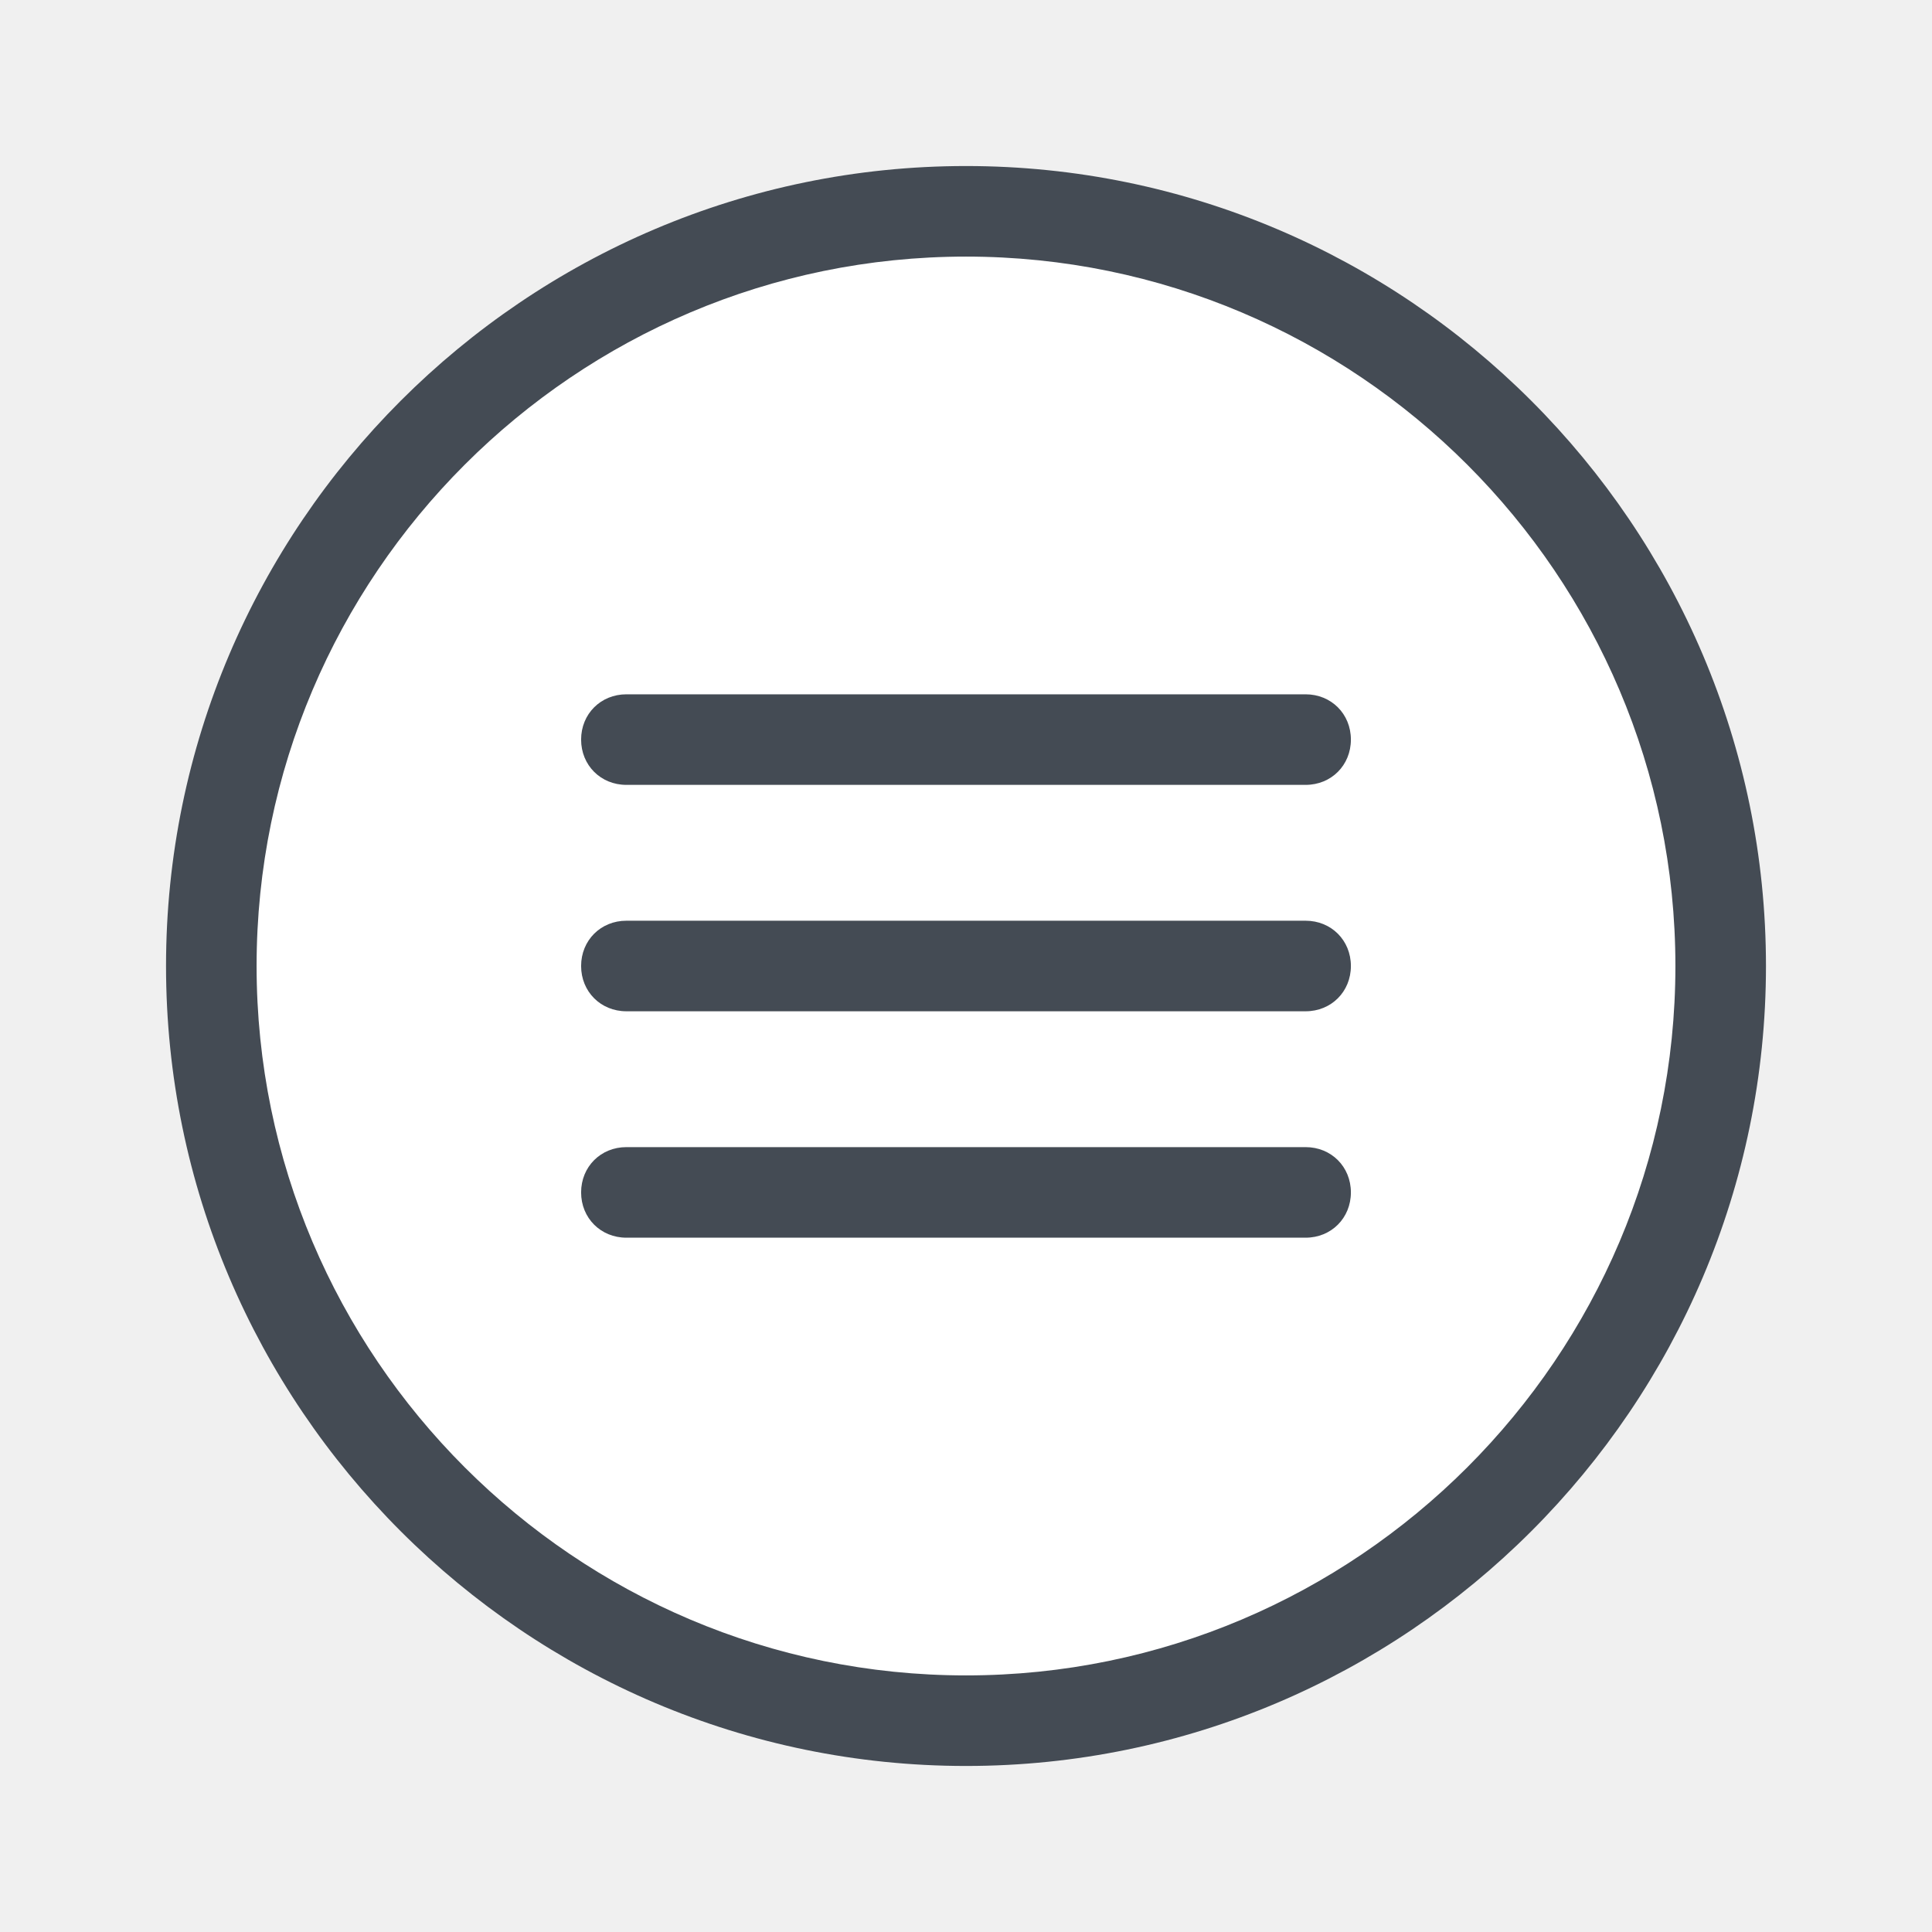
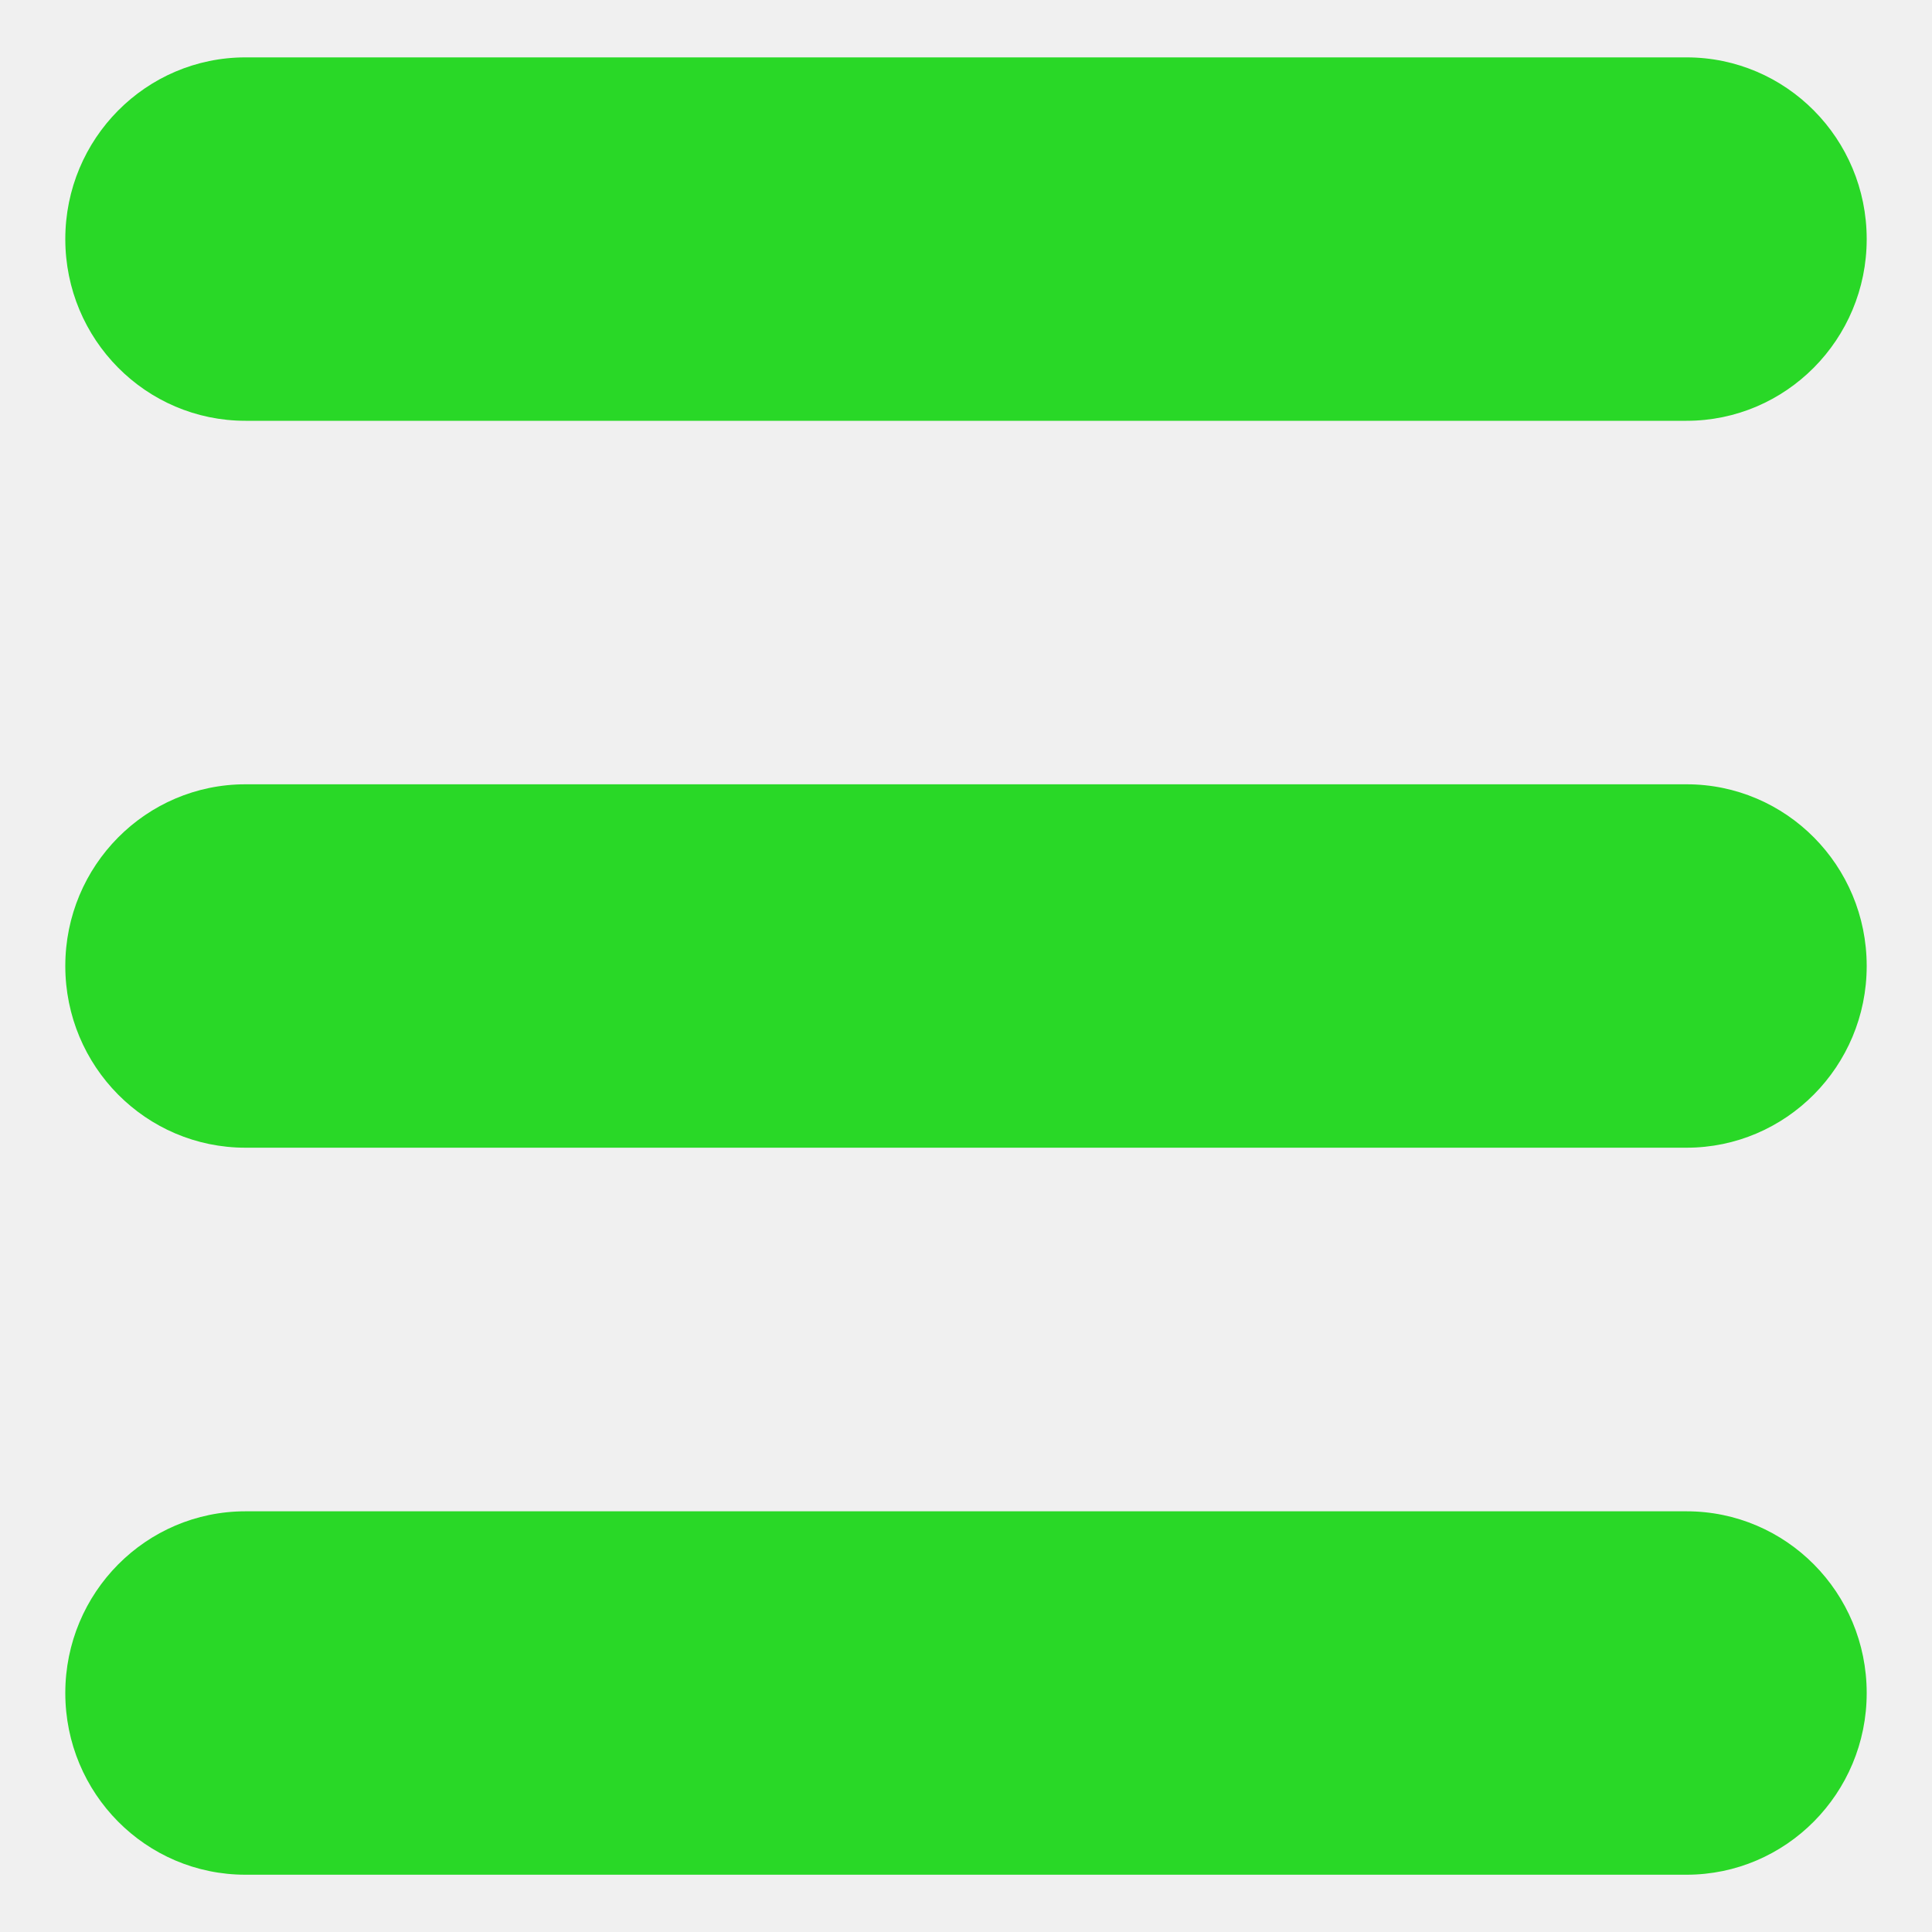
- <svg xmlns="http://www.w3.org/2000/svg" viewBox="0 0 128 128" width="64px" height="64px">
-   <path fill="#fff" d="M64 14A50 50 0 1 0 64 114A50 50 0 1 0 64 14Z" />
-   <path fill="#444b54" d="M64,117c-29.2,0-53-23.8-53-53s23.8-53,53-53s53,23.8,53,53S93.2,117,64,117z M64,17c-25.9,0-47,21.1-47,47s21.1,47,47,47s47-21.1,47-47S89.9,17,64,17z" />
-   <path fill="#444b54" d="M86.5 52h-45c-1.7 0-3-1.3-3-3s1.3-3 3-3h45c1.7 0 3 1.3 3 3S88.2 52 86.5 52zM86.5 67h-45c-1.7 0-3-1.3-3-3s1.3-3 3-3h45c1.7 0 3 1.3 3 3S88.2 67 86.5 67z" />
+ <svg xmlns="http://www.w3.org/2000/svg" width="20" height="20">
  <g>
-     <path fill="#444b54" d="M86.5,82h-45c-1.7,0-3-1.3-3-3s1.3-3,3-3h45c1.7,0,3,1.3,3,3S88.2,82,86.5,82z" />
+     <rect fill="none" id="canvas_background" height="22" width="22" y="-1" x="-1" />
+   </g>
+   <g>
+     <g stroke="null" id="svg_1">
+       <g stroke="null" id="_x33__1_">
+         <g stroke="null" id="svg_2">
+           <path opacity="0.85" fill="#06d304" stroke="null" id="svg_3" d="m2.541,4.356l14.918,0c1.029,0 1.865,-0.842 1.865,-1.881s-0.834,-1.881 -1.865,-1.881l-14.918,0c-1.03,0 -1.865,0.842 -1.865,1.881s0.834,1.881 1.865,1.881zm14.918,3.763l-14.918,0c-1.03,0 -1.865,0.842 -1.865,1.881c0,1.039 0.834,1.881 1.865,1.881l14.918,0c1.029,0 1.865,-0.842 1.865,-1.881c0,-1.04 -0.834,-1.881 -1.865,-1.881zm0,7.526l-14.918,0c-1.03,0 -1.865,0.842 -1.865,1.881c0,1.04 0.834,1.881 1.865,1.881l14.918,0c1.029,0 1.865,-0.842 1.865,-1.881c0,-1.04 -0.834,-1.881 -1.865,-1.881z" />
+         </g>
+       </g>
+     </g>
+     <g id="svg_4" />
+     <g id="svg_5" />
+     <g id="svg_6" />
+     <g id="svg_7" />
+     <g id="svg_8" />
+     <g id="svg_9" />
+     <g id="svg_10" />
+     <g id="svg_11" />
+     <g id="svg_12" />
+     <g id="svg_13" />
+     <g id="svg_14" />
+     <g id="svg_15" />
+     <g id="svg_16" />
+     <g id="svg_17" />
+     <g id="svg_18" />
  </g>
</svg>
